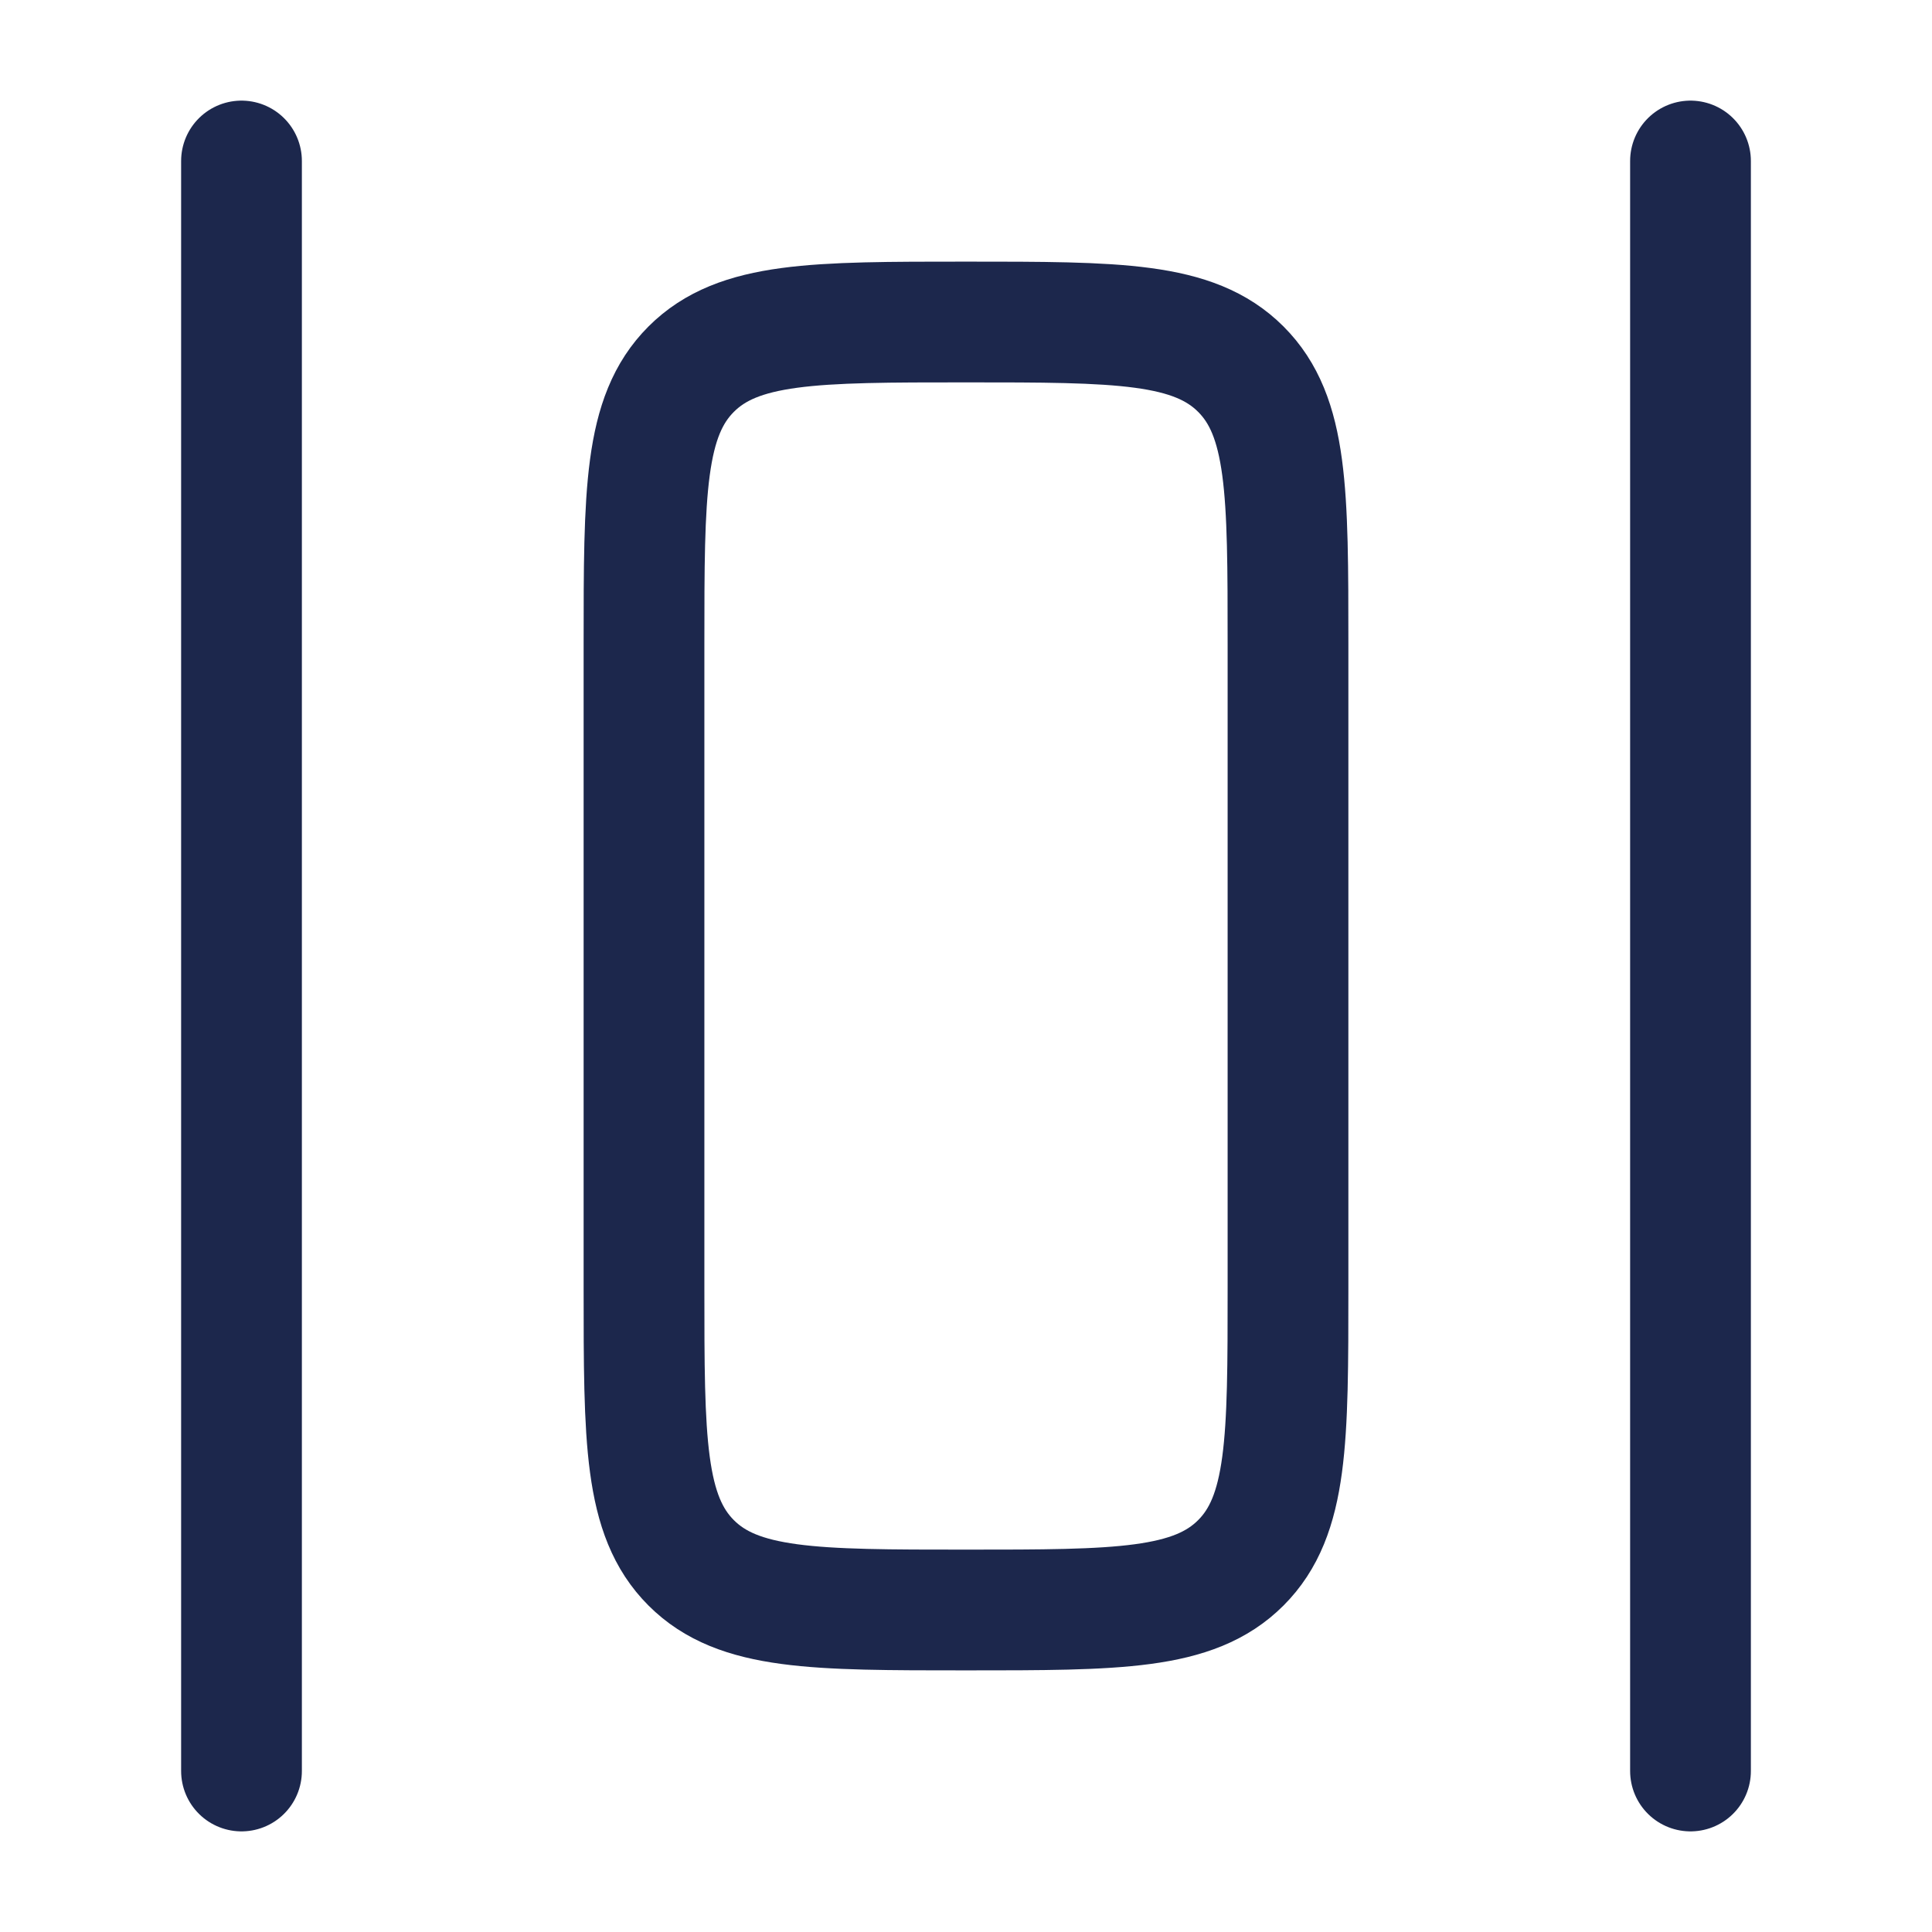
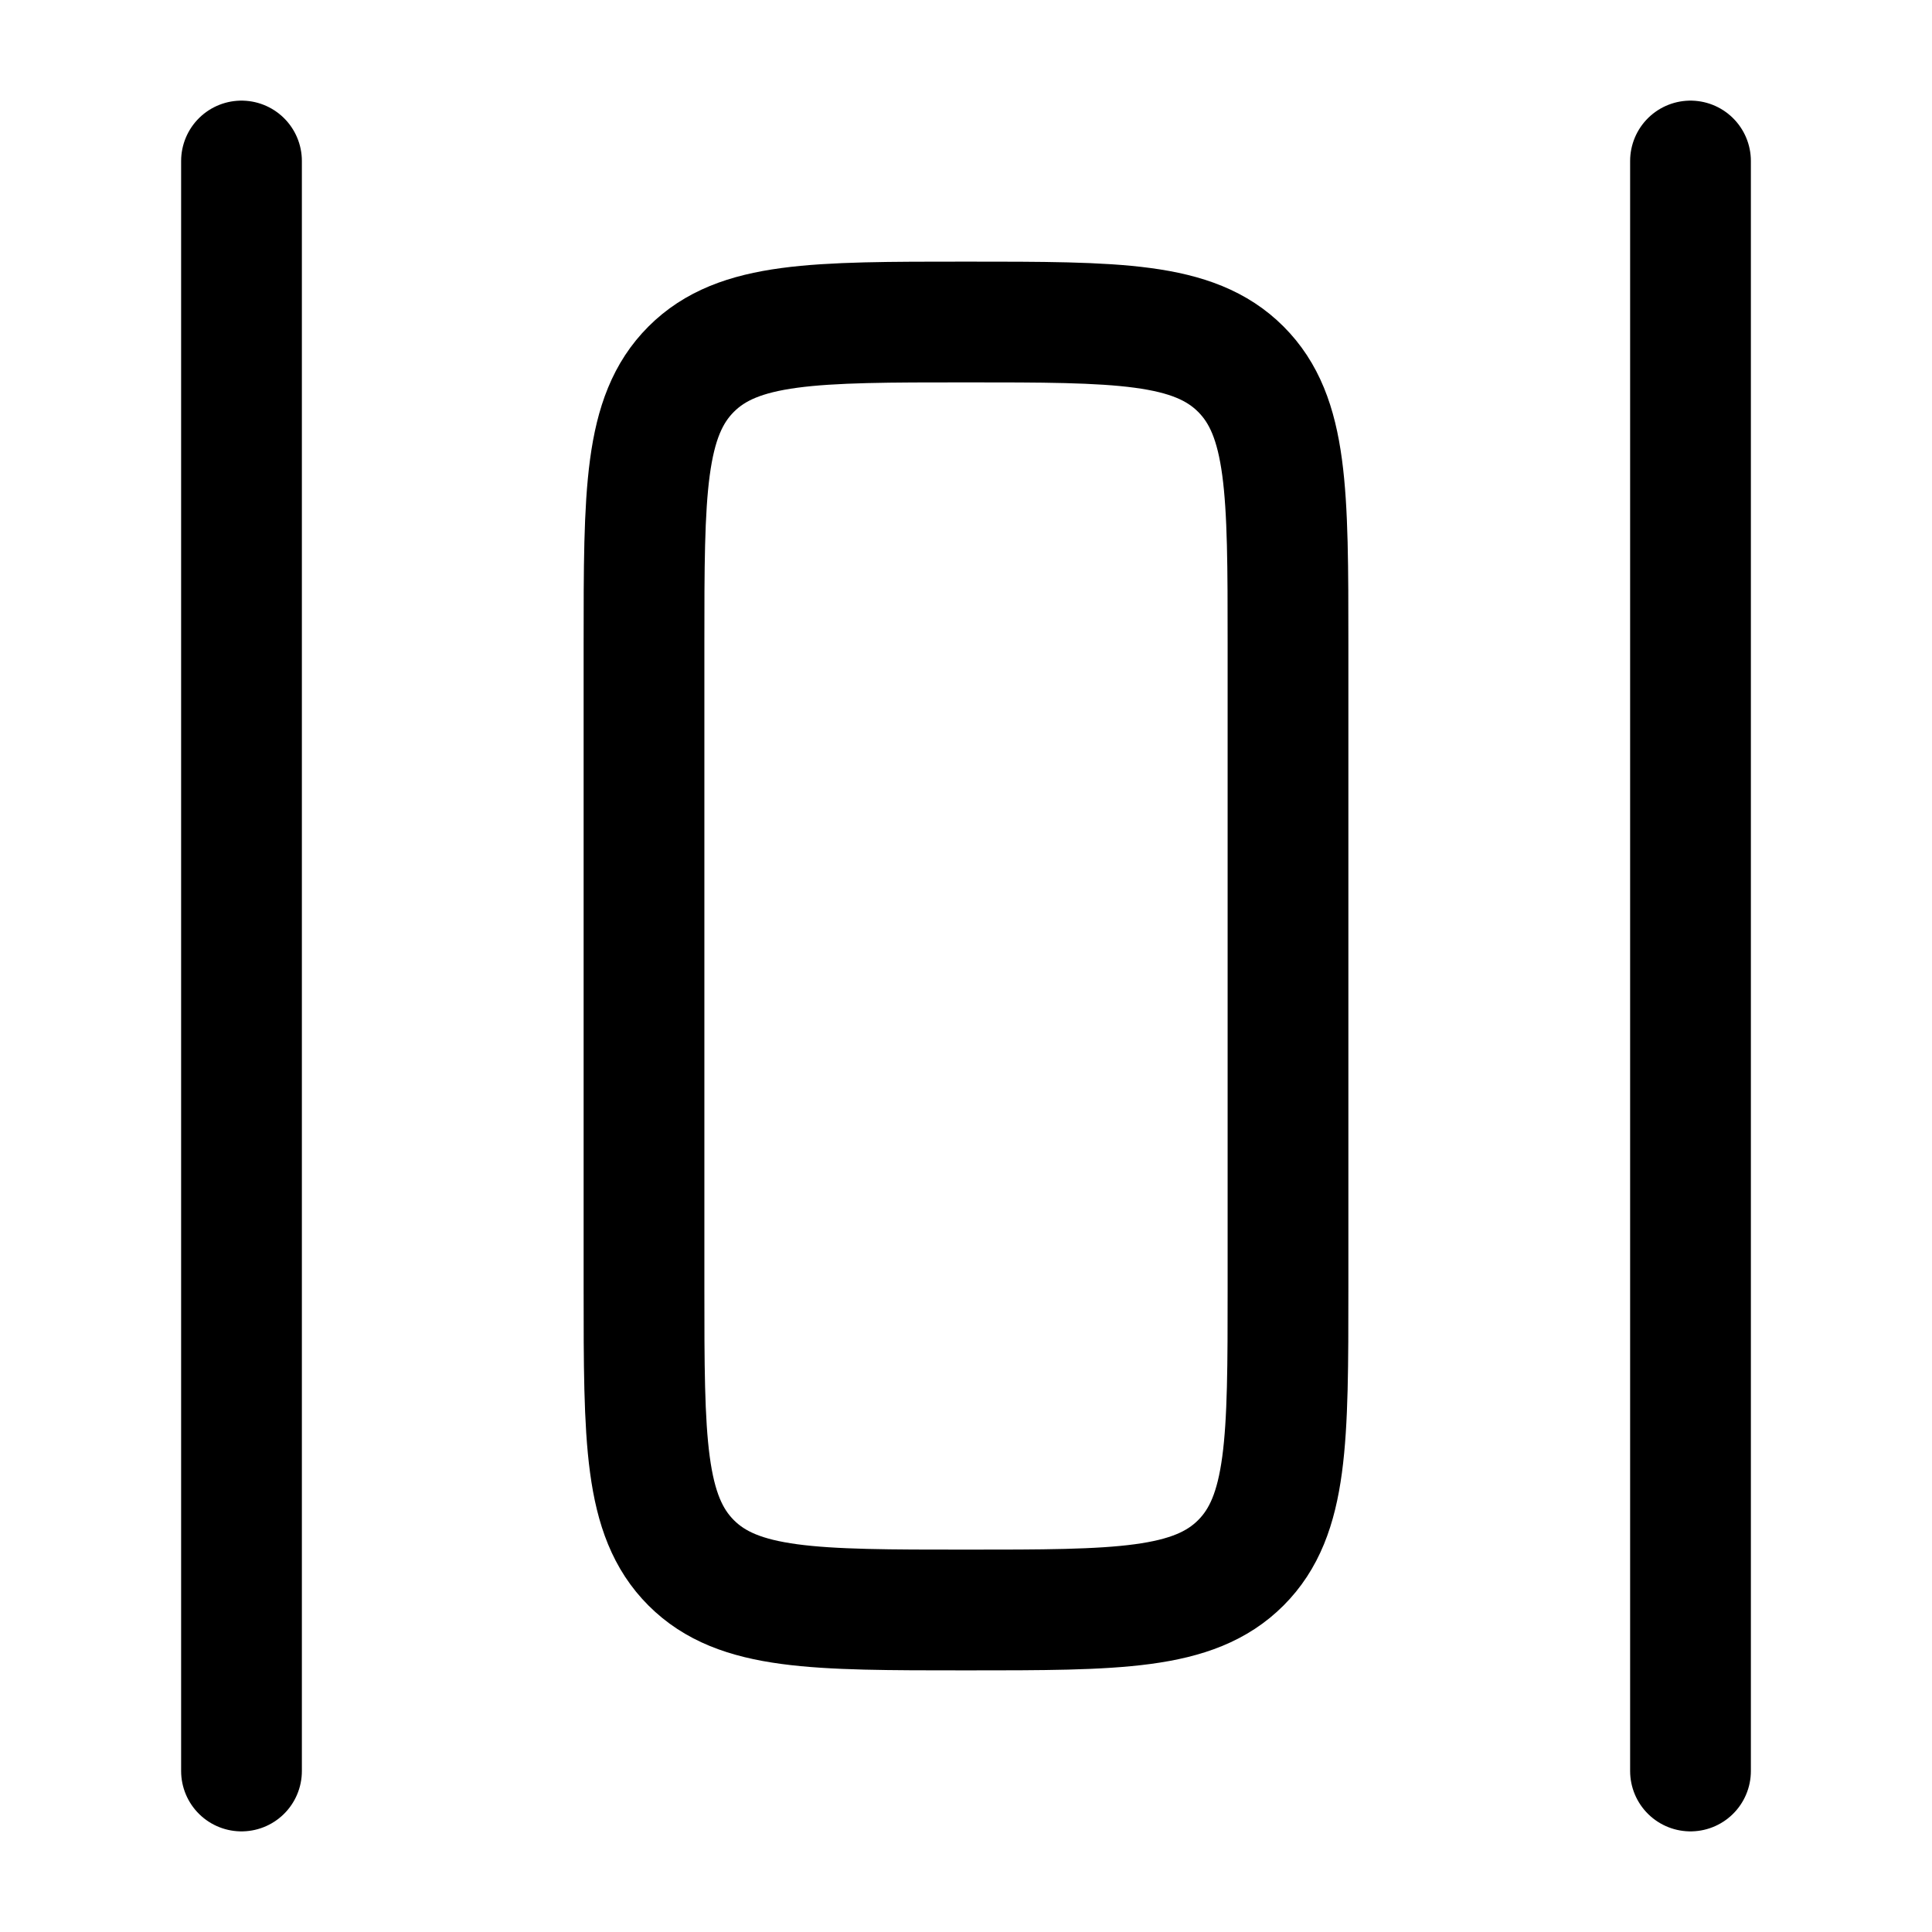
- <svg xmlns="http://www.w3.org/2000/svg" width="24" height="24" viewBox="0 0 24 24" fill="none">
-   <path d="M3 2L3 22" stroke="#1C274C" stroke-width="1.5" stroke-linecap="round" />
-   <path d="M21 2L21 22" stroke="#1C274C" stroke-width="1.5" stroke-linecap="round" />
-   <path d="M12 4C10.114 4 9.172 4 8.586 4.586C8 5.172 8 6.114 8 8L8 16C8 17.886 8 18.828 8.586 19.414C9.172 20 10.114 20 12 20C13.886 20 14.828 20 15.414 19.414C16 18.828 16 17.886 16 16V8C16 6.114 16 5.172 15.414 4.586C14.828 4 13.886 4 12 4Z" stroke="#1C274C" stroke-width="1.5" />
+ <svg xmlns="http://www.w3.org/2000/svg" width="24" height="24" viewBox="0 0 24 24">
+   <path fill="none" stroke="currentColor" stroke-linecap="round" stroke-width="1.5" d="M3 2v20m18-20v20M12 4c-1.886 0-2.828 0-3.414.586C8 5.172 8 6.114 8 8v8c0 1.886 0 2.828.586 3.414C9.172 20 10.114 20 12 20s2.828 0 3.414-.586C16 18.828 16 17.886 16 16V8c0-1.886 0-2.828-.586-3.414C14.828 4 13.886 4 12 4Z" />
</svg>
